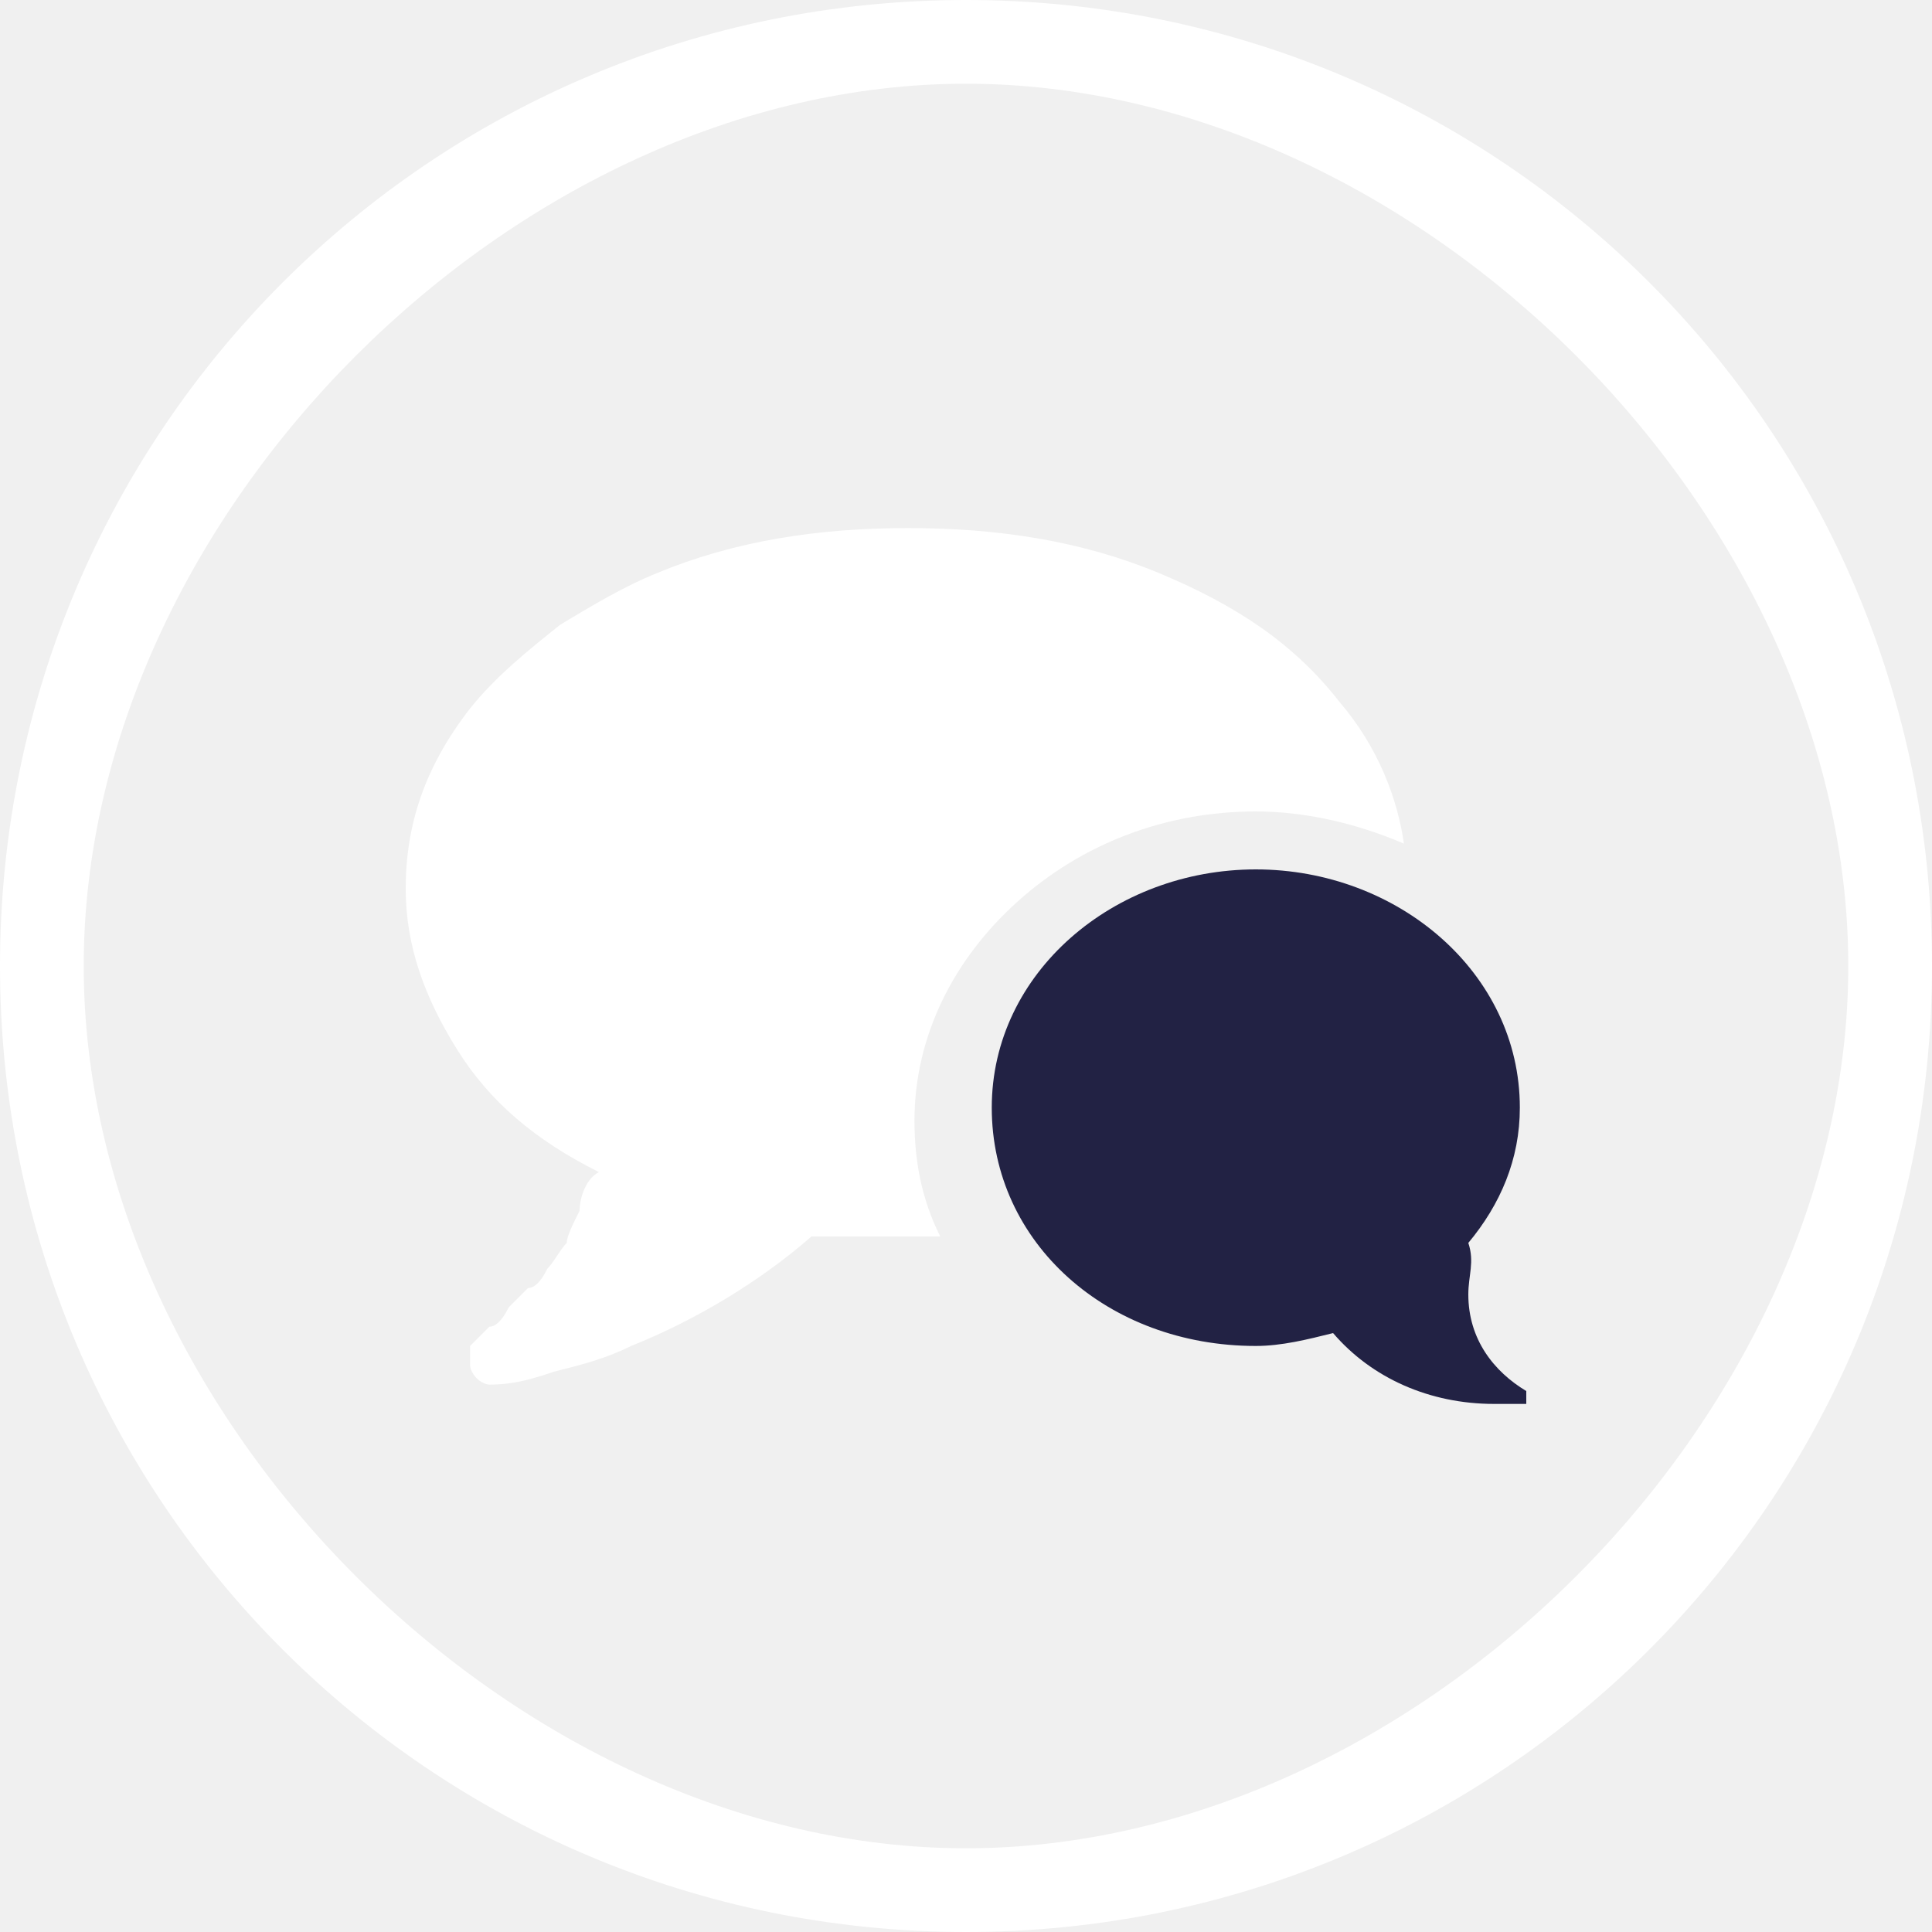
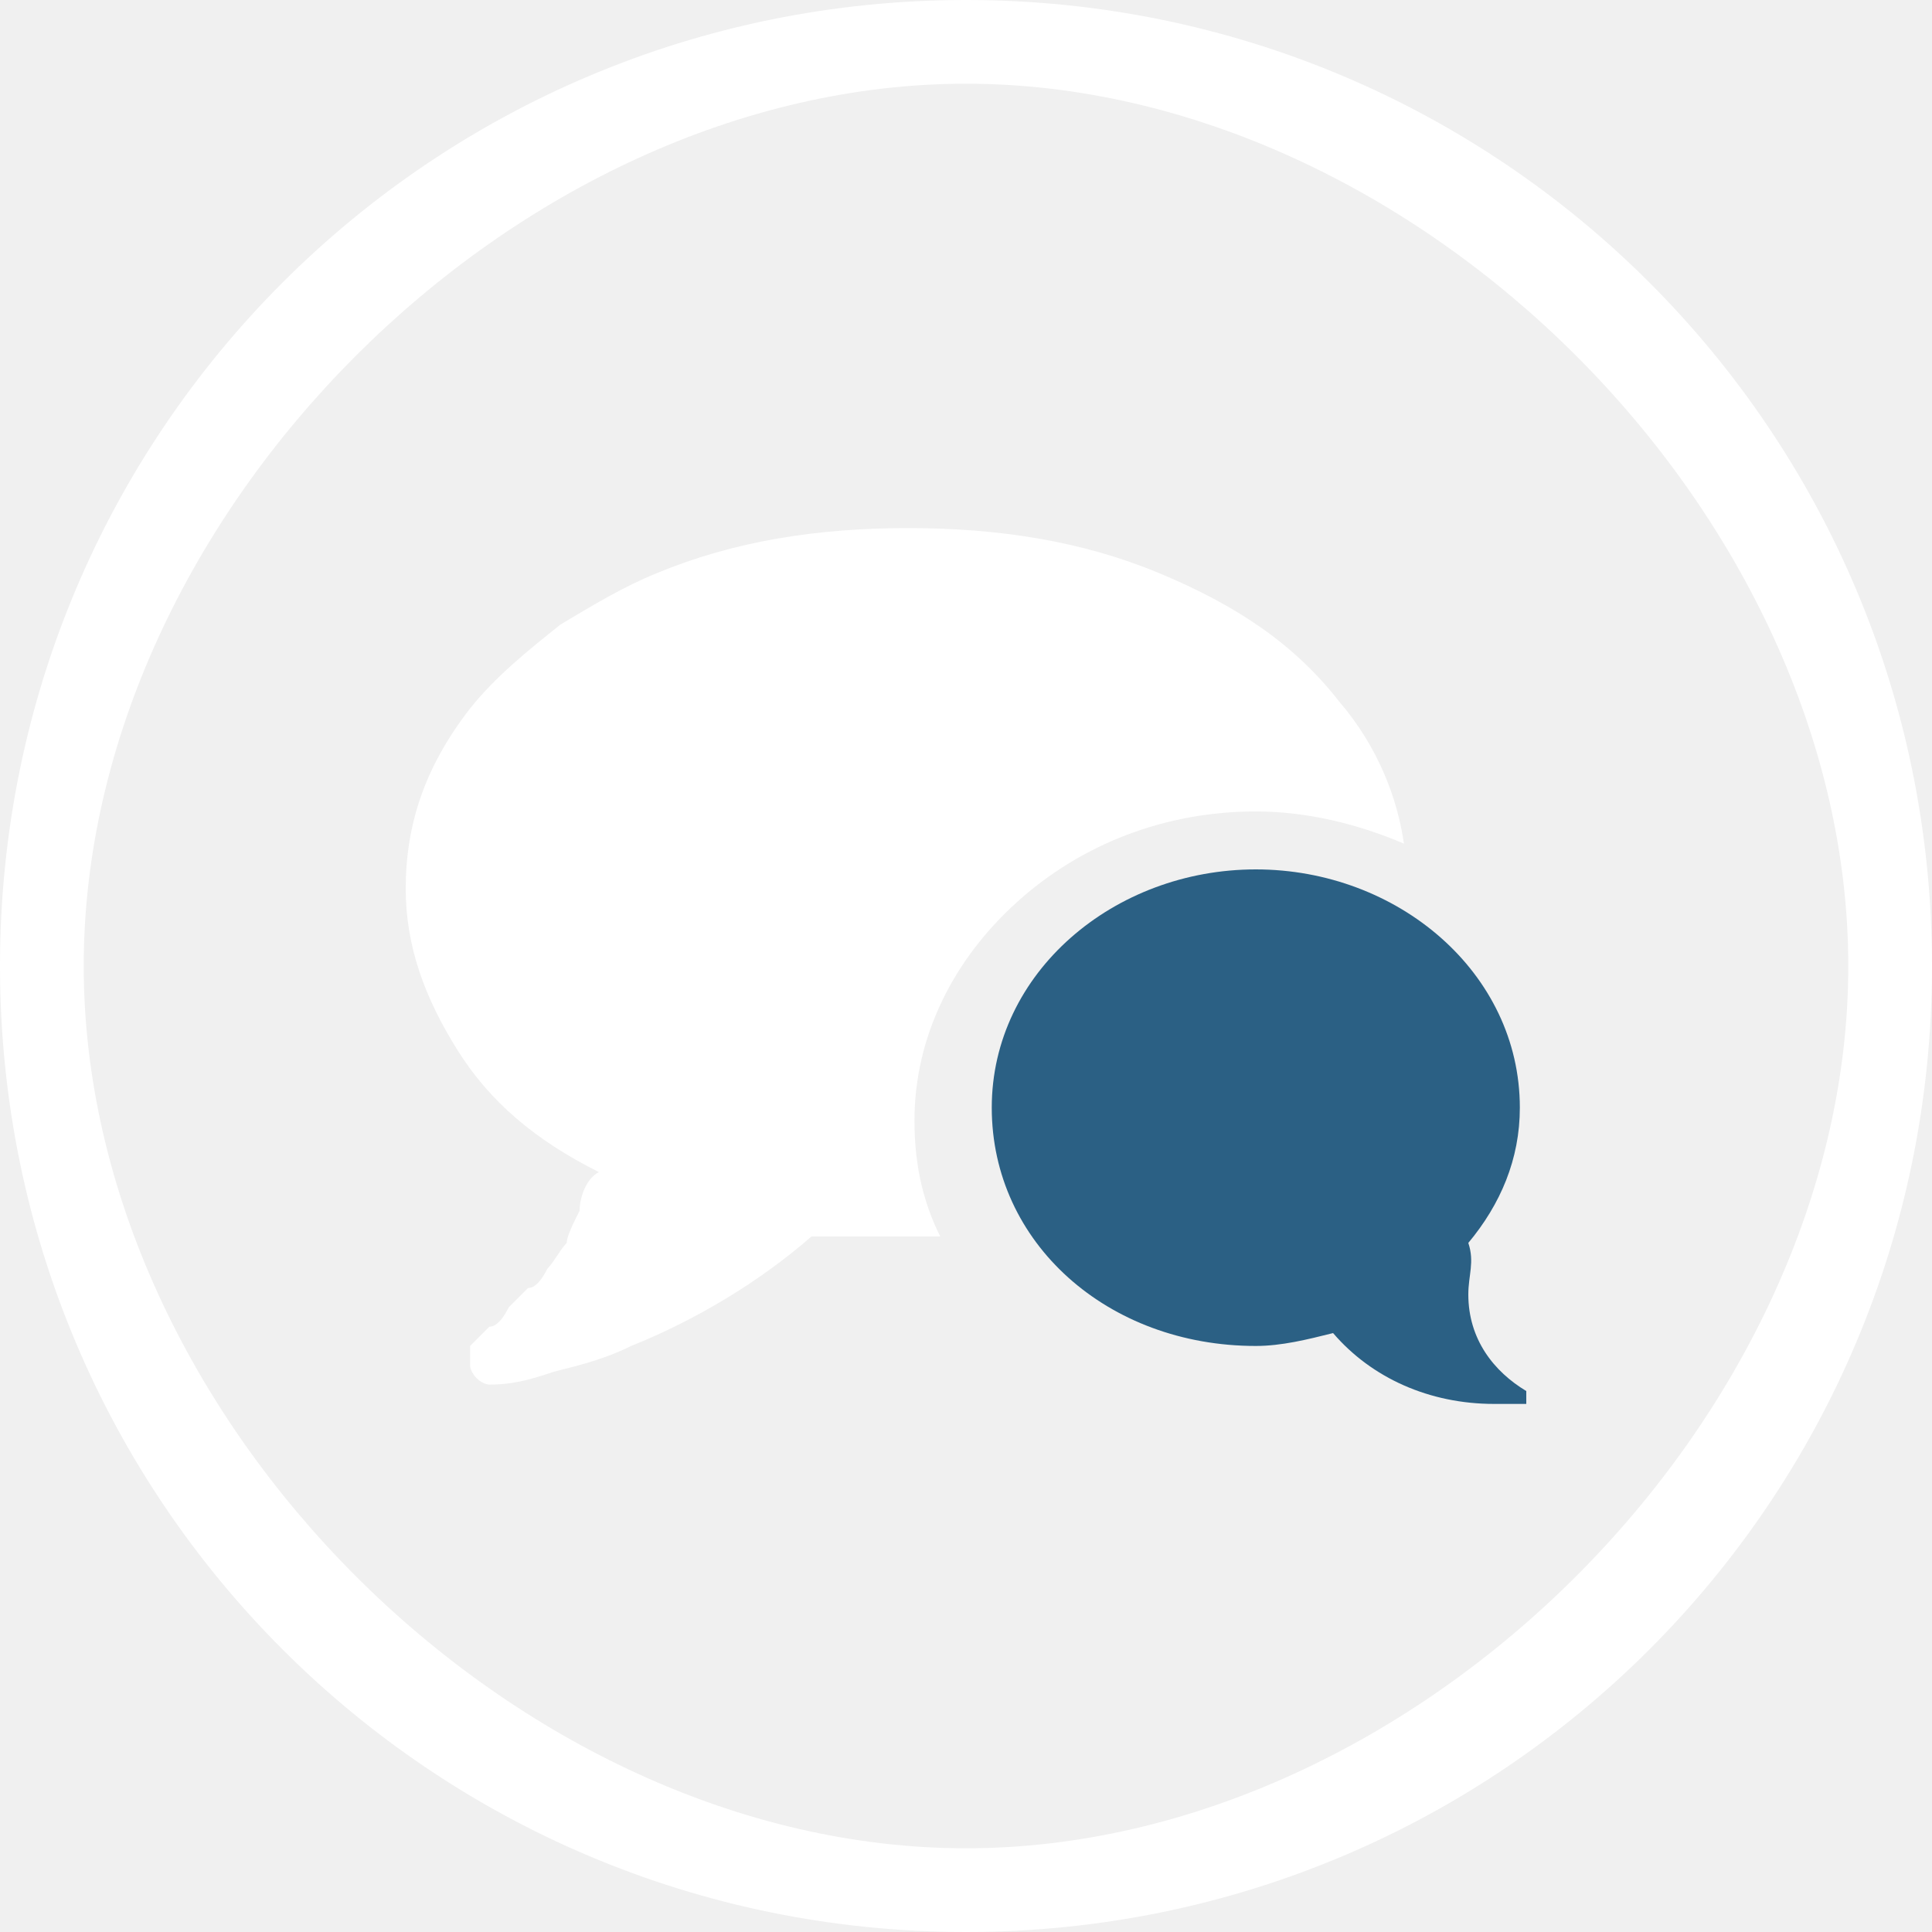
<svg xmlns="http://www.w3.org/2000/svg" version="1.1" id="Layer_1" x="0px" y="0px" viewBox="-34 136 30 30" style="enable-background:new -34 136 30 30;" xml:space="preserve">
  <style type="text/css">
	.st0{fill:#FFFFFF;}
- 	.st1{fill:#222244;}
+ 	.st1{fill:#2B6084;}
</style>
  <g>
    <path class="st0" d="M-19,136c-8.3,0-15,6.7-15,15s6.7,15,15,15s15-6.7,15-15S-10.7,136-19,136z M-19,164.7   c-7,0-13.7-6.7-13.7-13.7s6.7-13.7,13.7-13.7S-5.3,144-5.3,151S-12,164.7-19,164.7z" />
    <g>
      <g>
        <path class="st0" d="M-13.2,146.9c-0.7-0.9-1.6-1.5-2.8-2c-1.2-0.5-2.5-0.7-3.9-0.7s-2.7,0.2-3.9,0.7c-0.5,0.2-1,0.5-1.5,0.8     c-0.5,0.4-1,0.8-1.4,1.3c-0.7,0.9-1,1.8-1,2.8c0,0.9,0.3,1.7,0.8,2.5s1.2,1.4,2.2,1.9c-0.2,0.1-0.3,0.4-0.3,0.6     c-0.1,0.2-0.2,0.4-0.2,0.5c-0.1,0.1-0.2,0.3-0.3,0.4c-0.1,0.2-0.2,0.3-0.3,0.3c-0.1,0.1-0.2,0.2-0.3,0.3     c-0.1,0.2-0.2,0.3-0.3,0.3c0,0,0,0-0.1,0.1l-0.1,0.1l-0.1,0.1v0.1c0,0,0,0,0,0.1v0.1l0,0c0,0.1,0.1,0.2,0.1,0.2     c0.1,0.1,0.2,0.1,0.2,0.1l0,0c0.4,0,0.7-0.1,1-0.2c0.4-0.1,0.8-0.2,1.2-0.4c1-0.4,2-1,2.8-1.7c0.2,0,0.3,0,0.5,0     c0.3,0,0.5,0,0.8,0c0.2,0,0.3,0,0.5,0h0.1h0.1c-0.3-0.6-0.4-1.2-0.4-1.8c0-1.3,0.6-2.5,1.6-3.4s2.3-1.4,3.7-1.4     c0.8,0,1.6,0.2,2.3,0.5C-12.3,148.4-12.6,147.6-13.2,146.9z" />
      </g>
      <path class="st1" d="M-11.2,156.1c0,0.7,0.4,1.2,0.9,1.5v0.2c-0.2,0-0.3,0-0.5,0c-1,0-1.9-0.4-2.5-1.1c-0.4,0.1-0.8,0.2-1.2,0.2    c-2.3,0-4.1-1.6-4.1-3.7c0-2.1,1.9-3.7,4.1-3.7s4.1,1.6,4.1,3.7c0,0.8-0.3,1.5-0.8,2.1C-11.1,155.6-11.2,155.8-11.2,156.1z" />
    </g>
  </g>
</svg>
